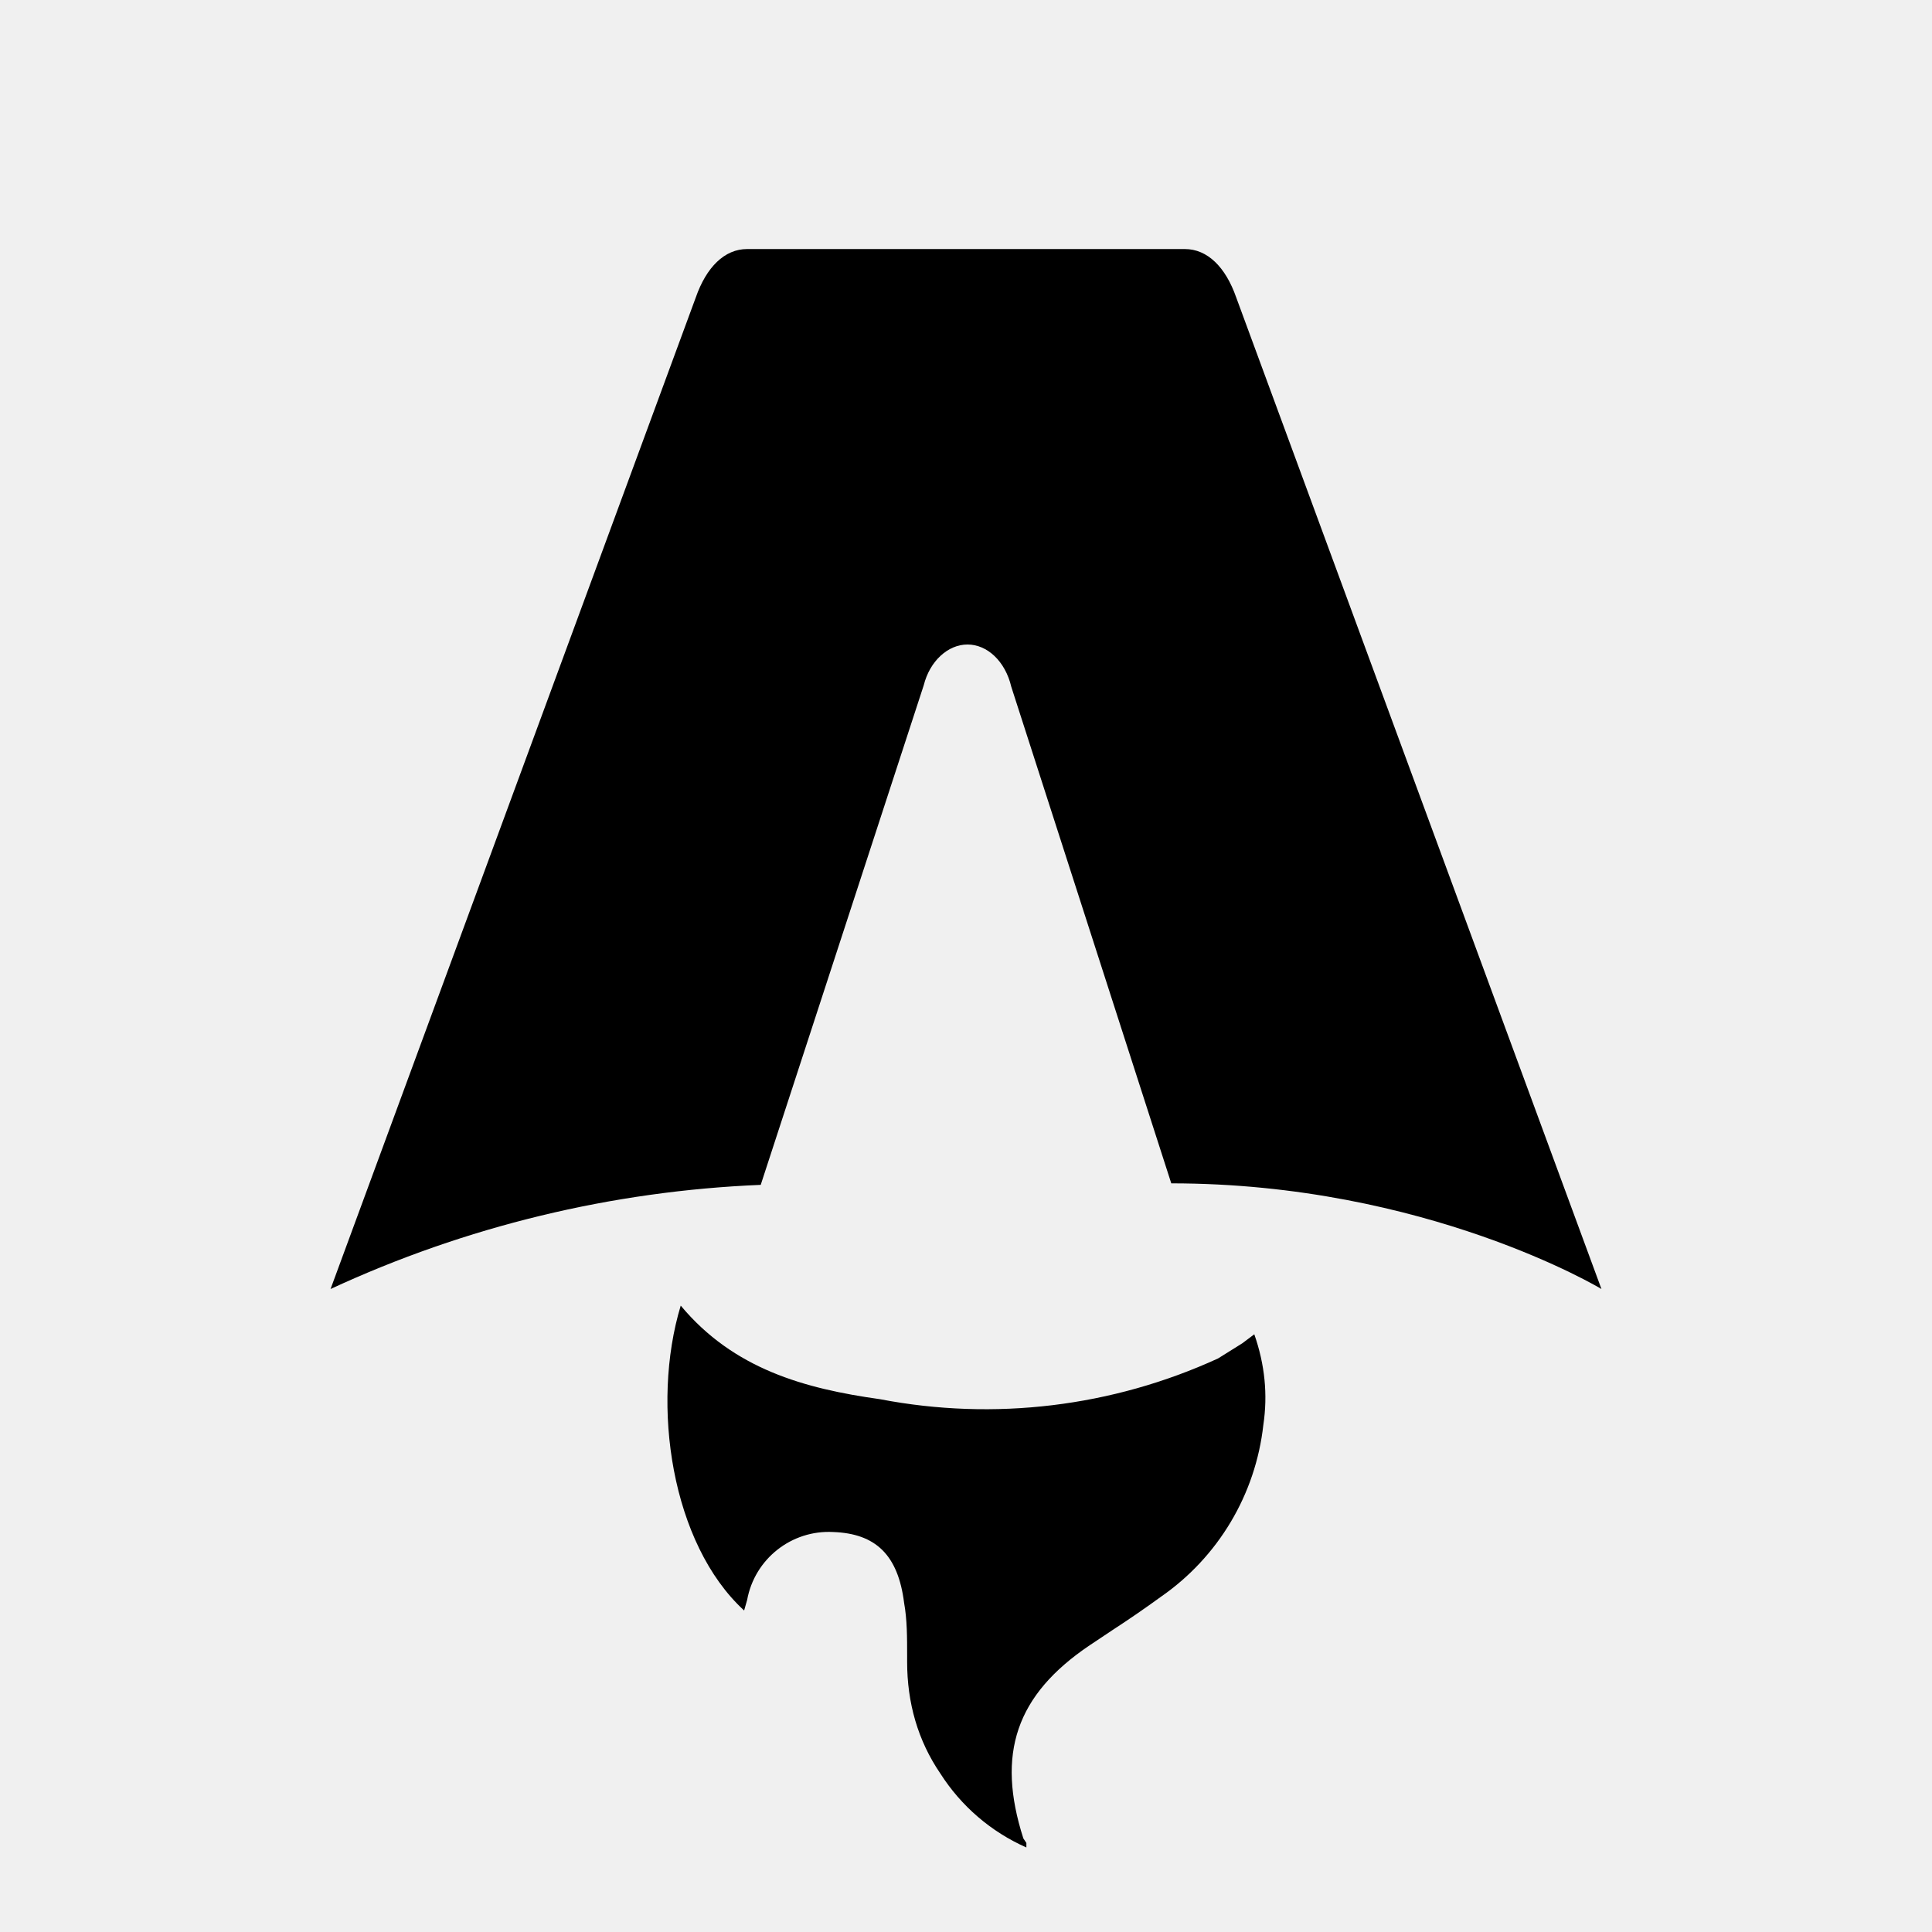
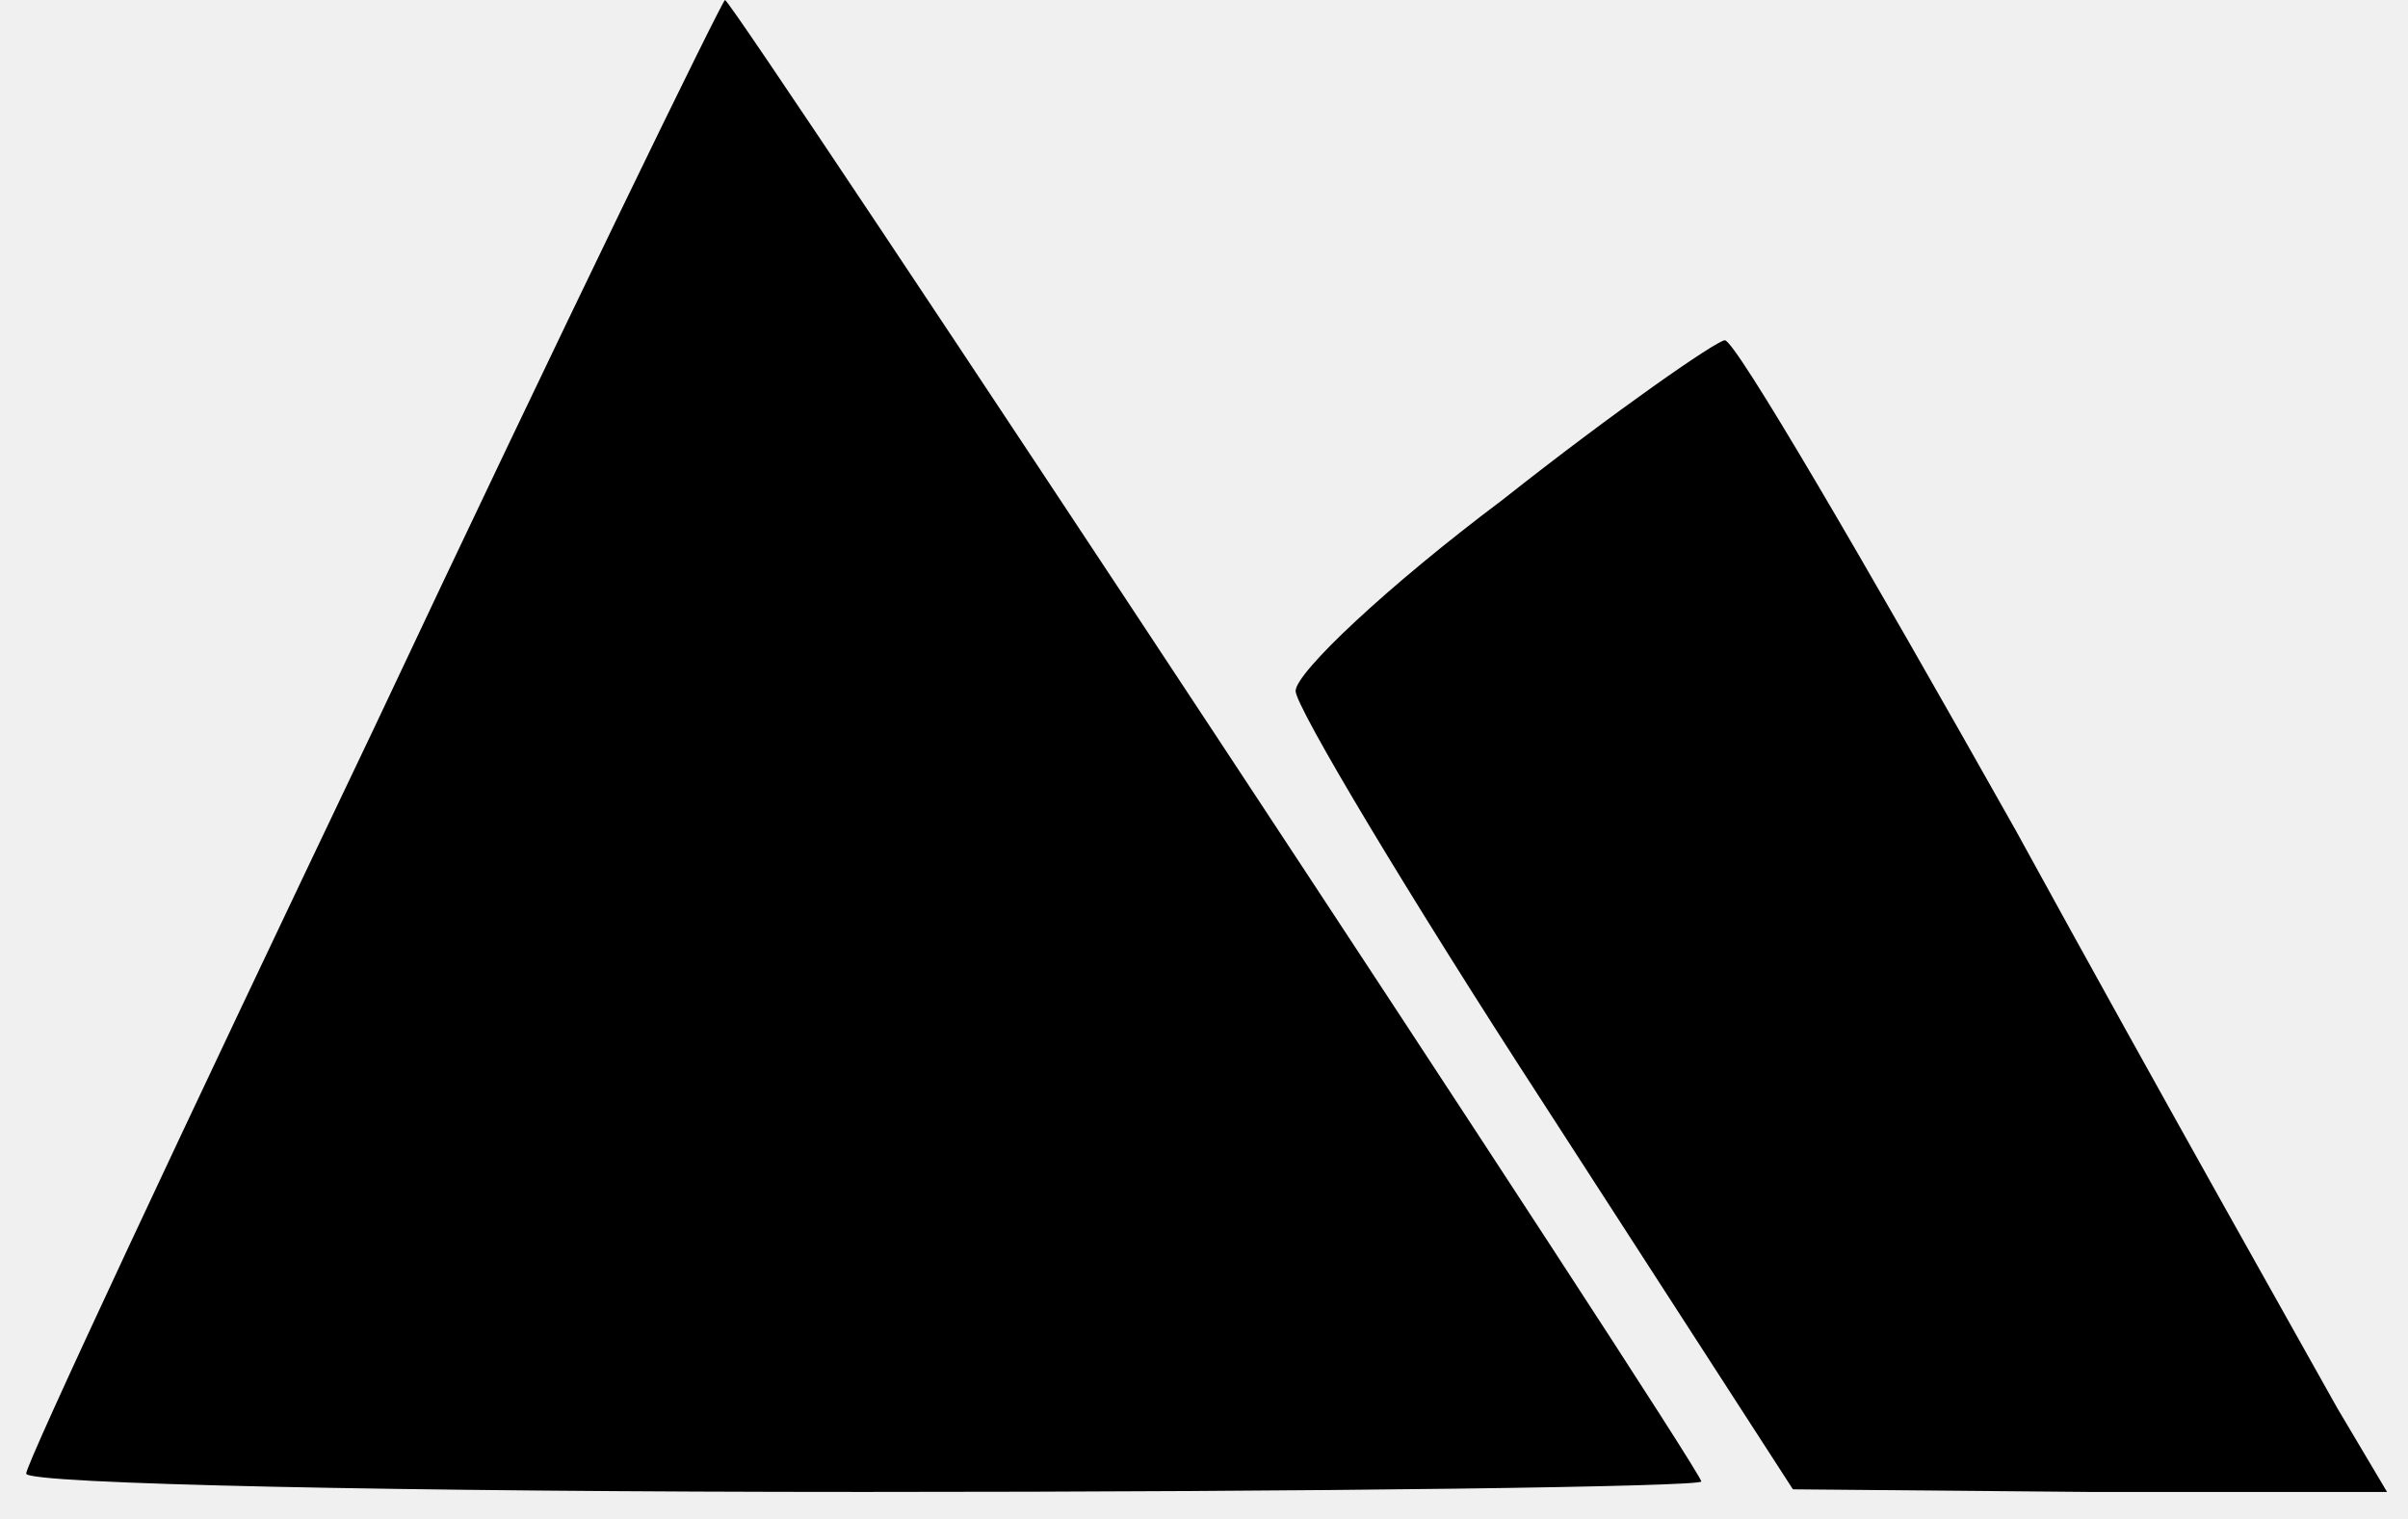
- <svg xmlns="http://www.w3.org/2000/svg" fill="none" viewBox="0 0 128 128">
-   <path d="M50.4 78.5a75.1 75.1 0 0 0-28.5 6.9l24.2-65.7c.7-2 1.9-3.2 3.4-3.2h29c1.5 0 2.7 1.2 3.4 3.2l24.2 65.7s-11.6-7-28.5-7L67 45.5c-.4-1.7-1.6-2.8-2.9-2.8-1.3 0-2.5 1.1-2.9 2.7L50.4 78.5Zm-1.1 28.2Zm-4.2-20.2c-2 6.6-.6 15.8 4.2 20.2a17.5 17.5 0 0 1 .2-.7 5.5 5.5 0 0 1 5.7-4.5c2.8.1 4.3 1.5 4.7 4.7.2 1.1.2 2.3.2 3.5v.4c0 2.7.7 5.2 2.2 7.4a13 13 0 0 0 5.7 4.9v-.3l-.2-.3c-1.8-5.6-.5-9.5 4.4-12.8l1.5-1a73 73 0 0 0 3.2-2.2 16 16 0 0 0 6.8-11.4c.3-2 .1-4-.6-6l-.8.6-1.6 1a37 37 0 0 1-22.4 2.7c-5-.7-9.7-2-13.2-6.2Z" />
+ <svg xmlns="http://www.w3.org/2000/svg" version="1.0" width="92pt" height="58pt" viewBox="0 0 92 58" preserveAspectRatio="xMidYMid meet">
+   <g transform="translate(0,58) scale(0.1,-0.1)" fill="#000000" stroke="none">
+     <path d="M143 302 c-73 -153 -133 -281 -133 -285 0 -4 144 -7 320 -7 176 0 320 2 320 4 0 5 -370 566 -373 566 -1 0 -62 -125 -134 -278z" />
+     <path d="M574 389 c-44 -33 -79 -66 -79 -73 0 -6 43 -78 95 -158 l95 -147 113 -1 114 0 -19 32 c-10 18 -66 117 -123 221 -58 103 -107 187 -111 187 -3 0 -42 -27 -85 -61z" />
+   </g>
  <style>
        path { fill: #000; }
        @media (prefers-color-scheme: dark) {
            path { fill: #FFF; }
        }
    </style>
</svg>
